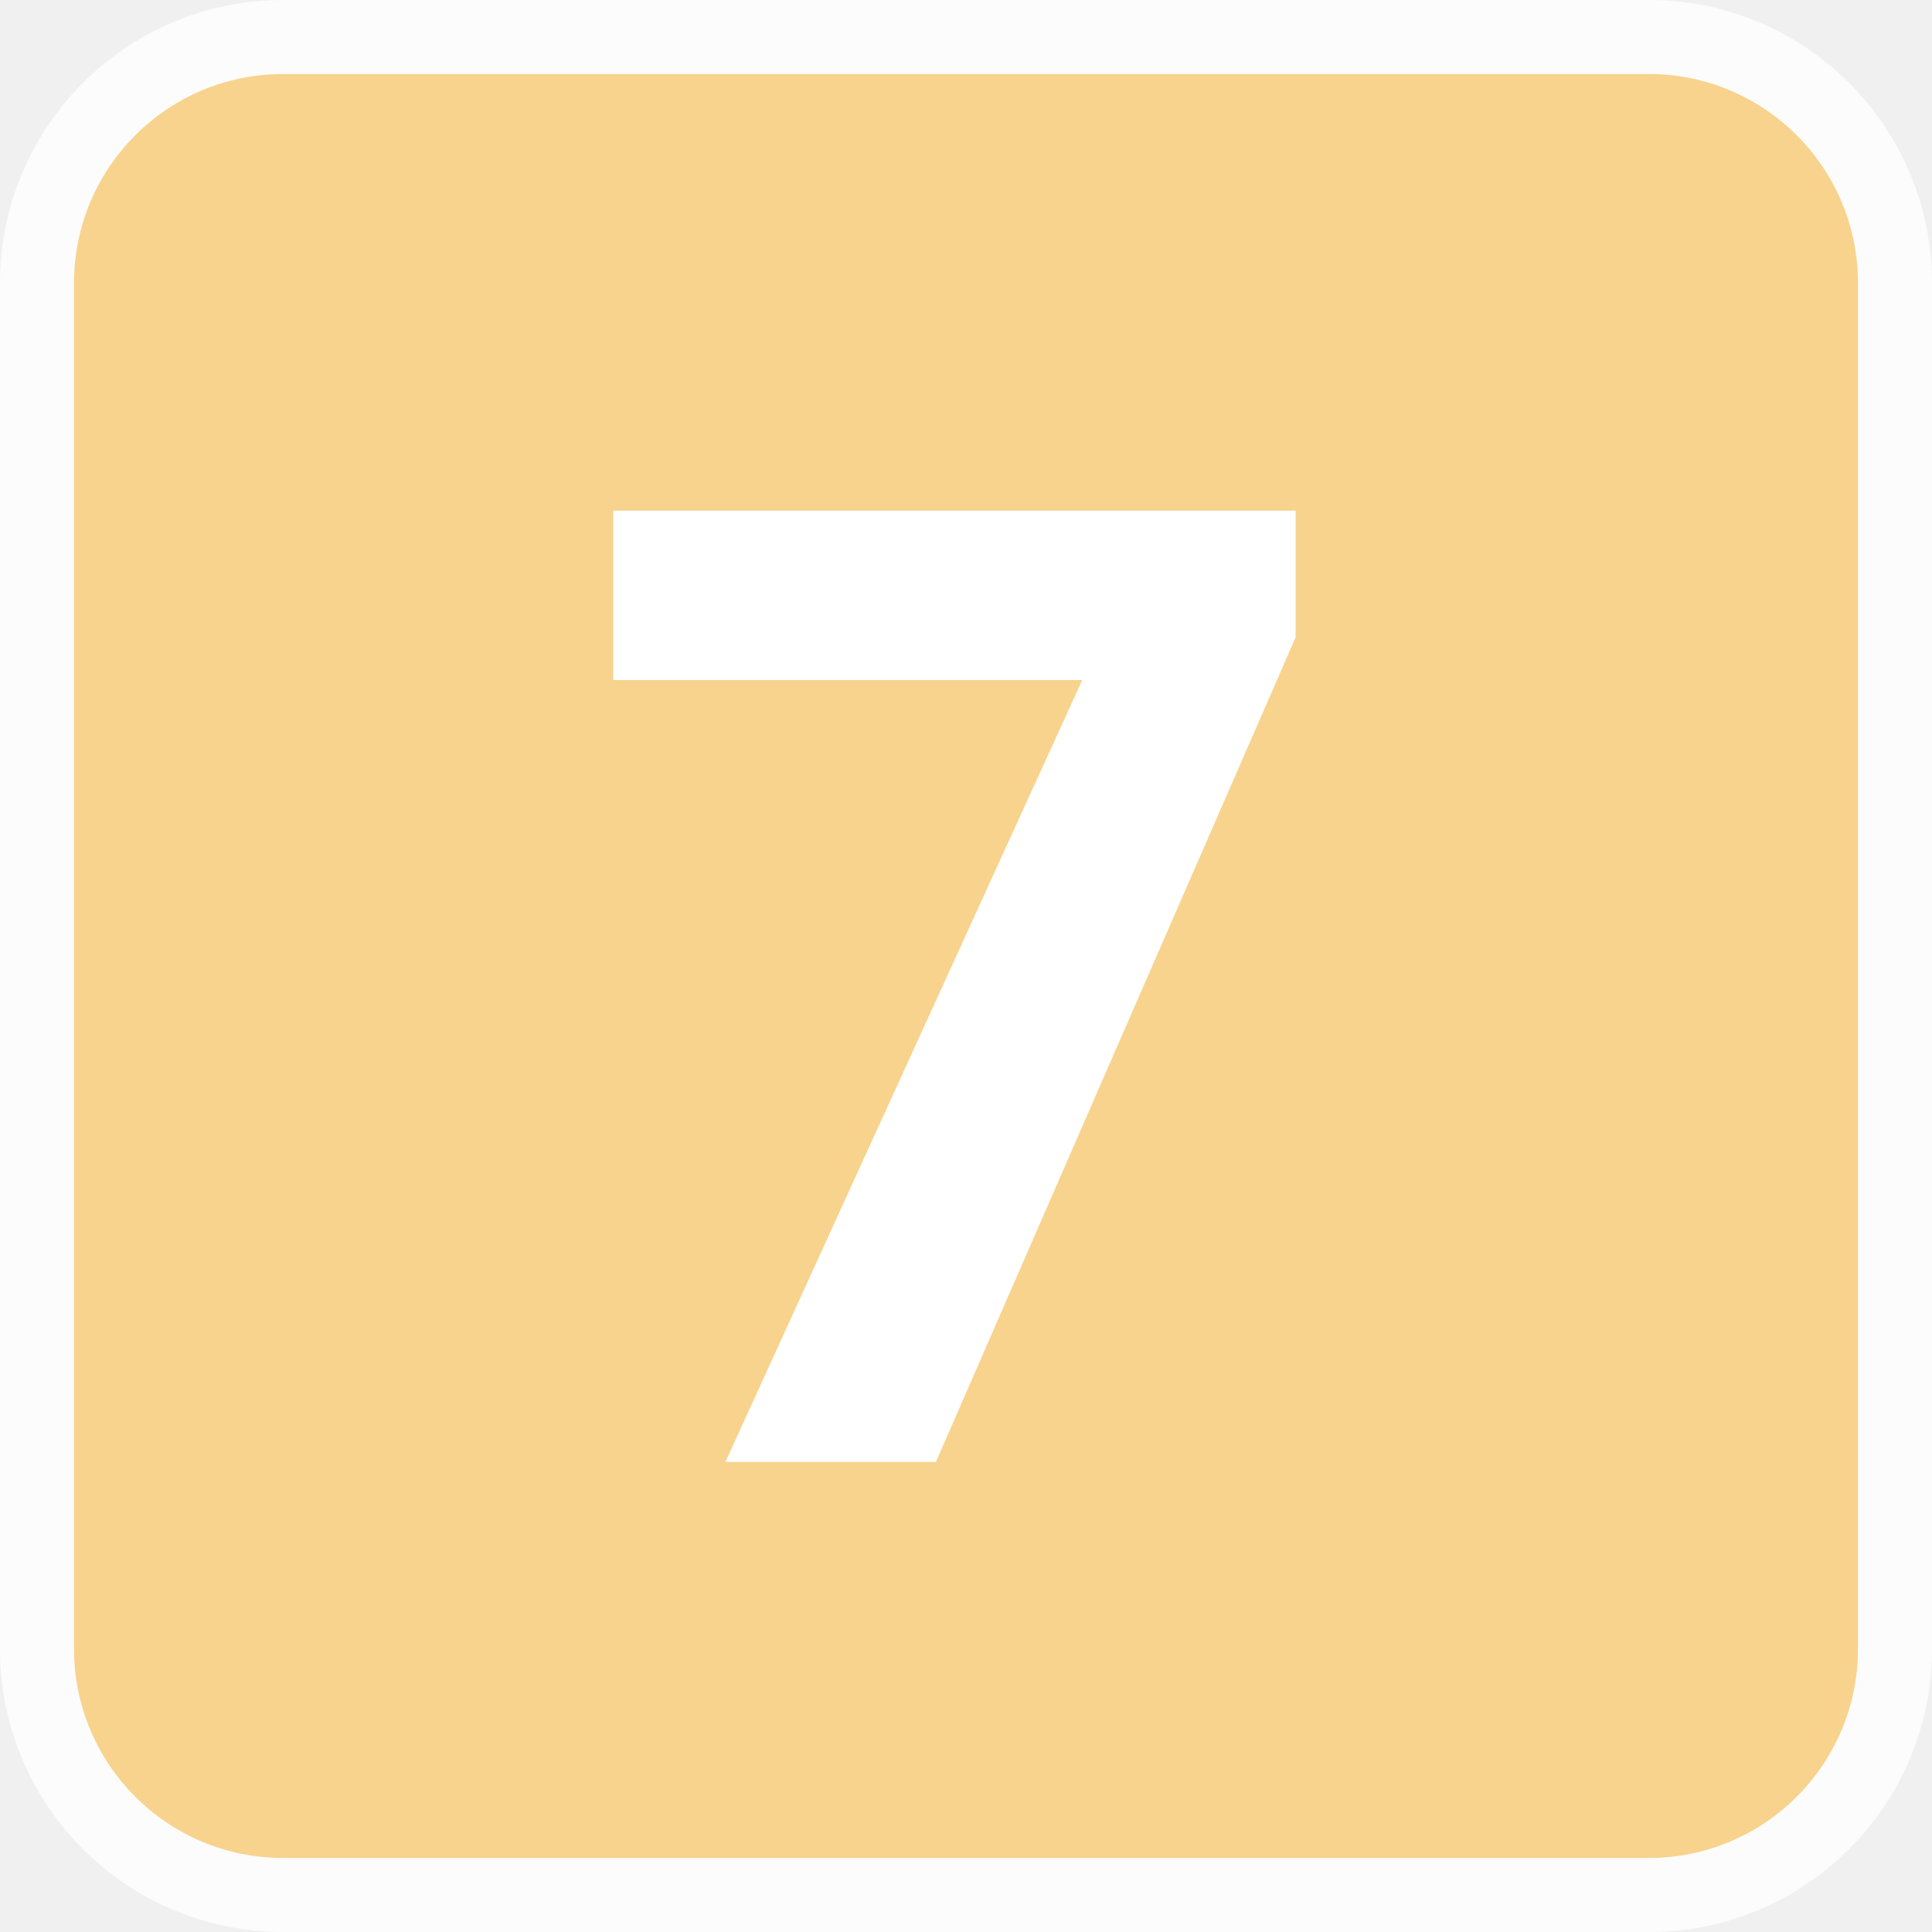
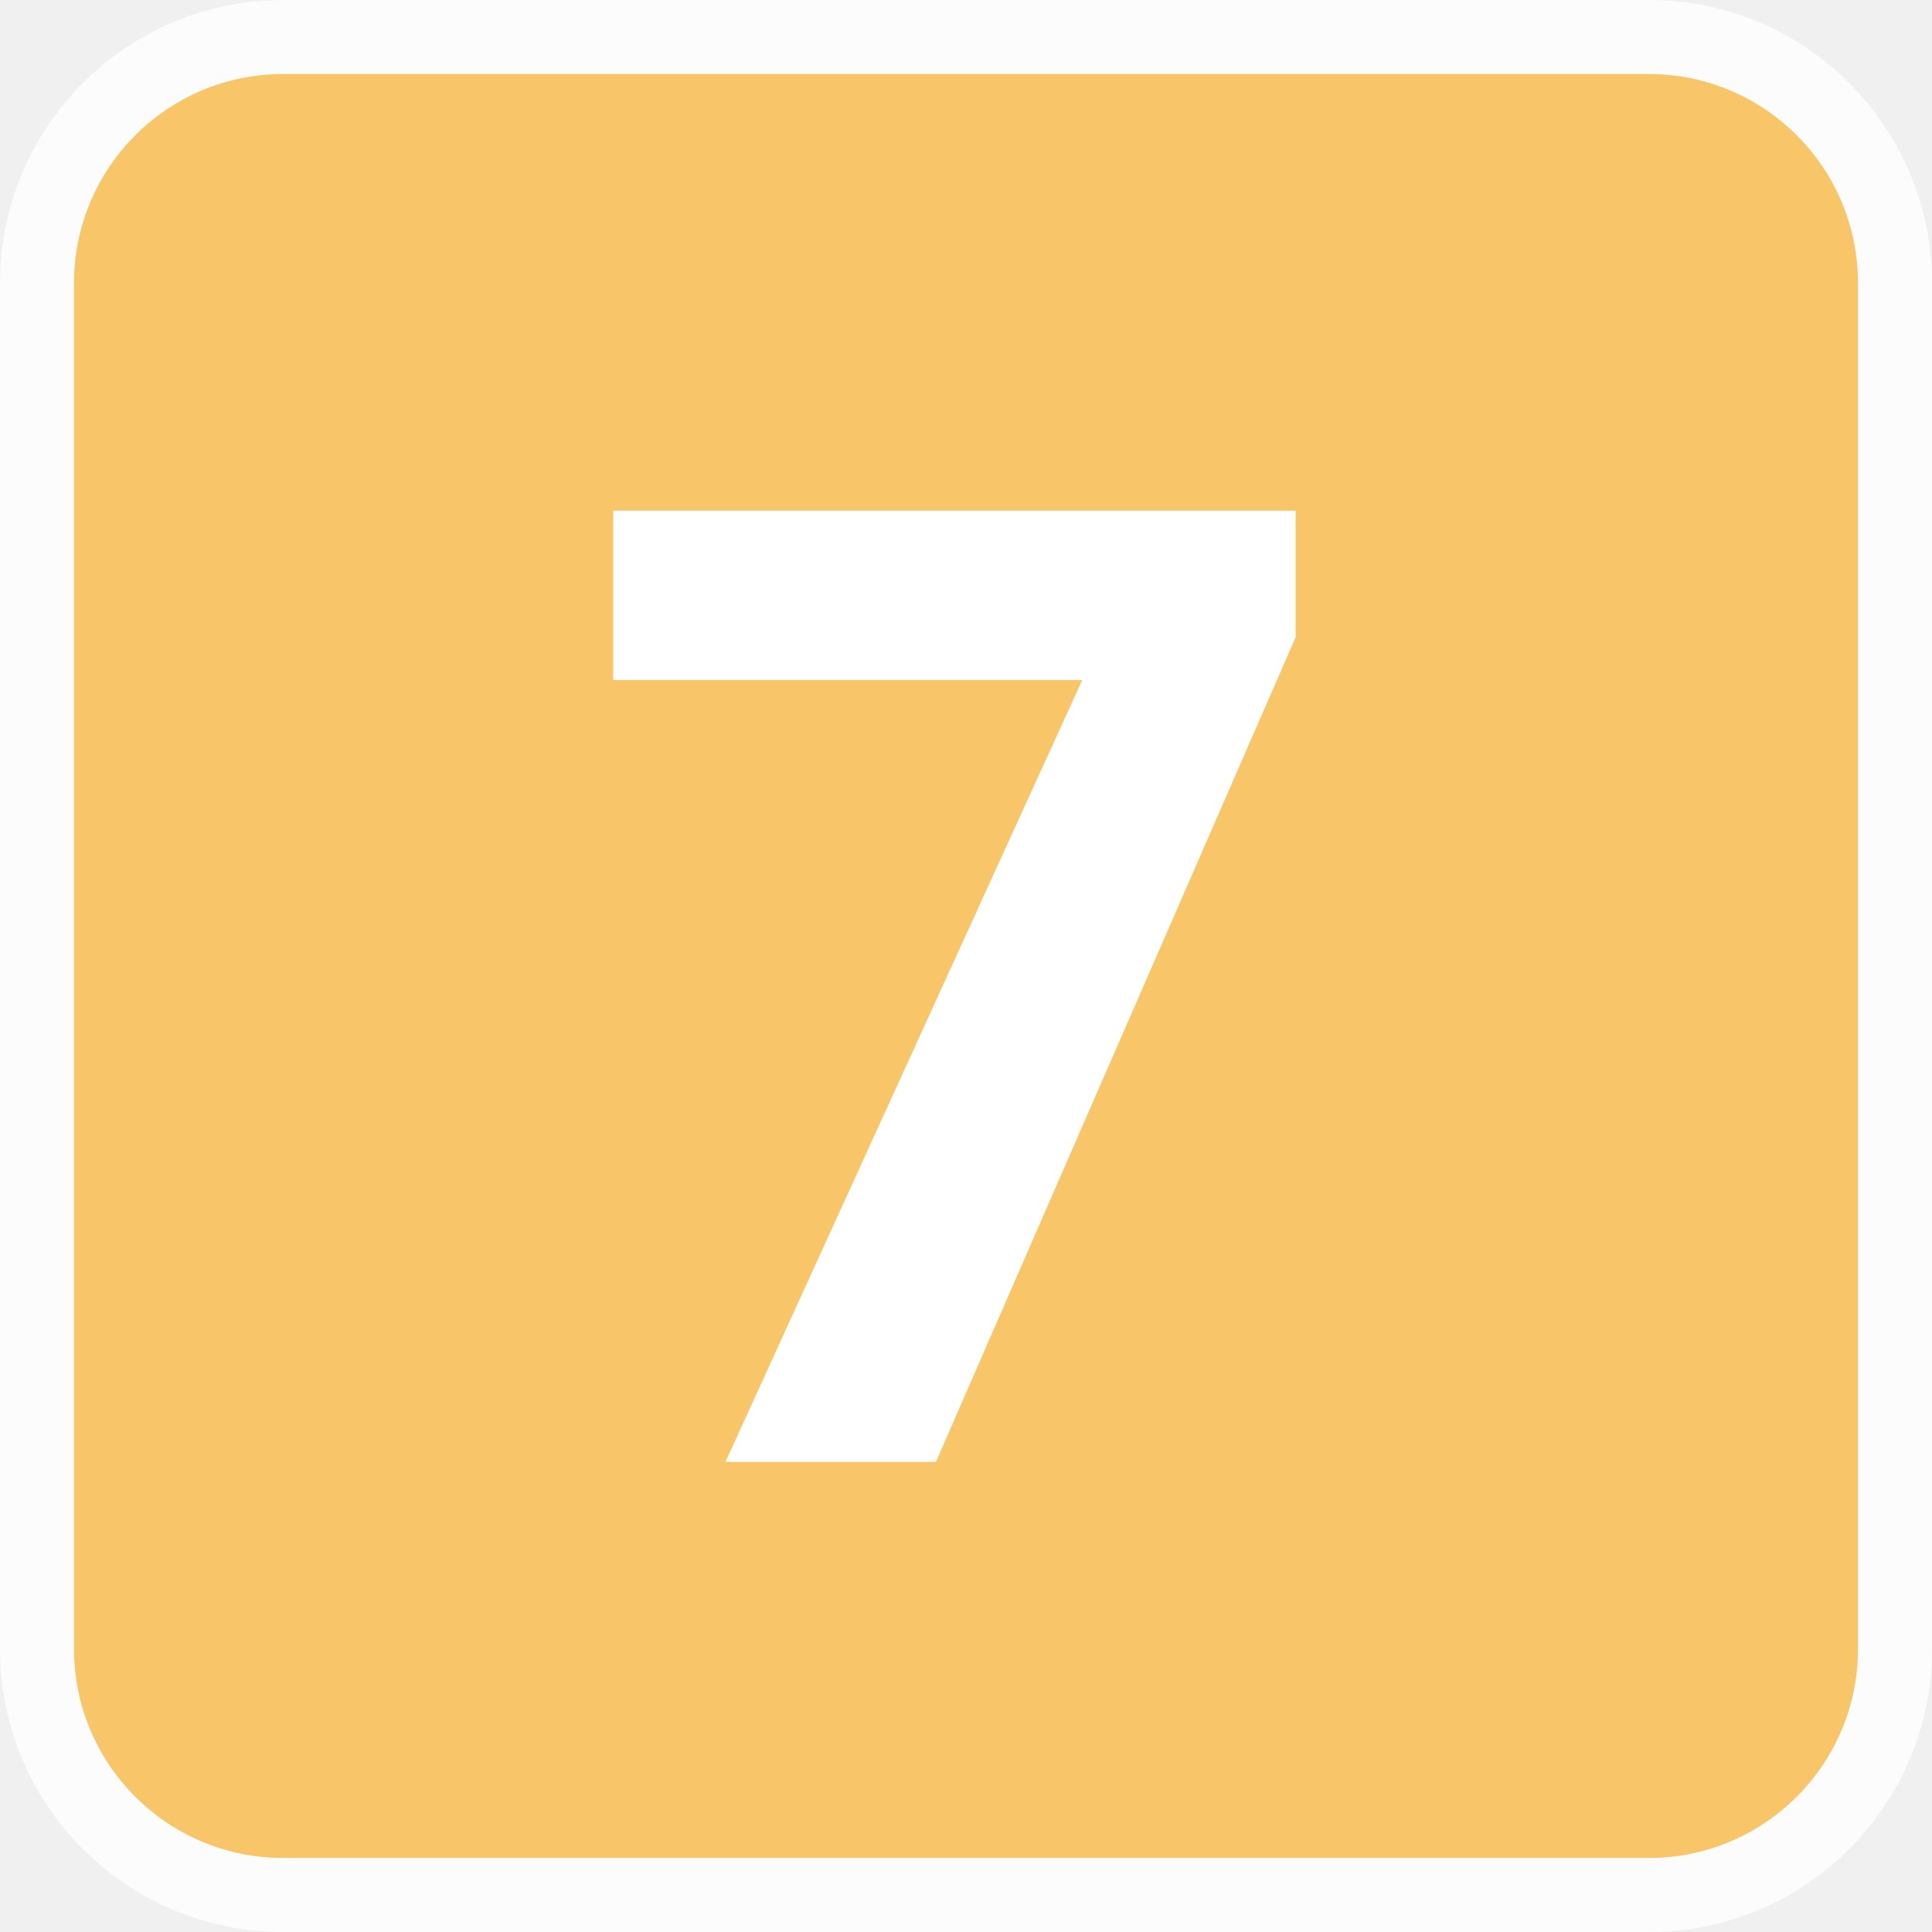
<svg xmlns="http://www.w3.org/2000/svg" id="Ebene_2" data-name="Ebene 2" viewBox="0 0 52.2 52.2">
  <defs>
    <style>
      @font-face {
          font-family: 'Lato-Bold';
          src: url('../fonts/Lato-Bold.ttf') format('truetype');
          font-weight: bold;
      }

      .cls-1 {
-         fill: #f8d38d;
+         fill: #F8C668;
        stroke: #fcfcfc;
        stroke-miterlimit: 10;
        stroke-width: 2px;
      }

      .cls-2 {
        fill: #fff;
        font-family: 'Lato-Bold', sans-serif;
        font-size: 36px;
        font-weight: 700;
      }
    
</style>
  </defs>
  <g id="Export">
    <g id="subdivision-7">
      <rect class="cls-1" x="1" y="1" width="50.2" height="50.2" rx="6.65" ry="6.65" />
      <text class="cls-2" transform="translate(15.6 39.5)">
        <tspan x="0" y="0">7</tspan>
      </text>
    </g>
  </g>
</svg>
